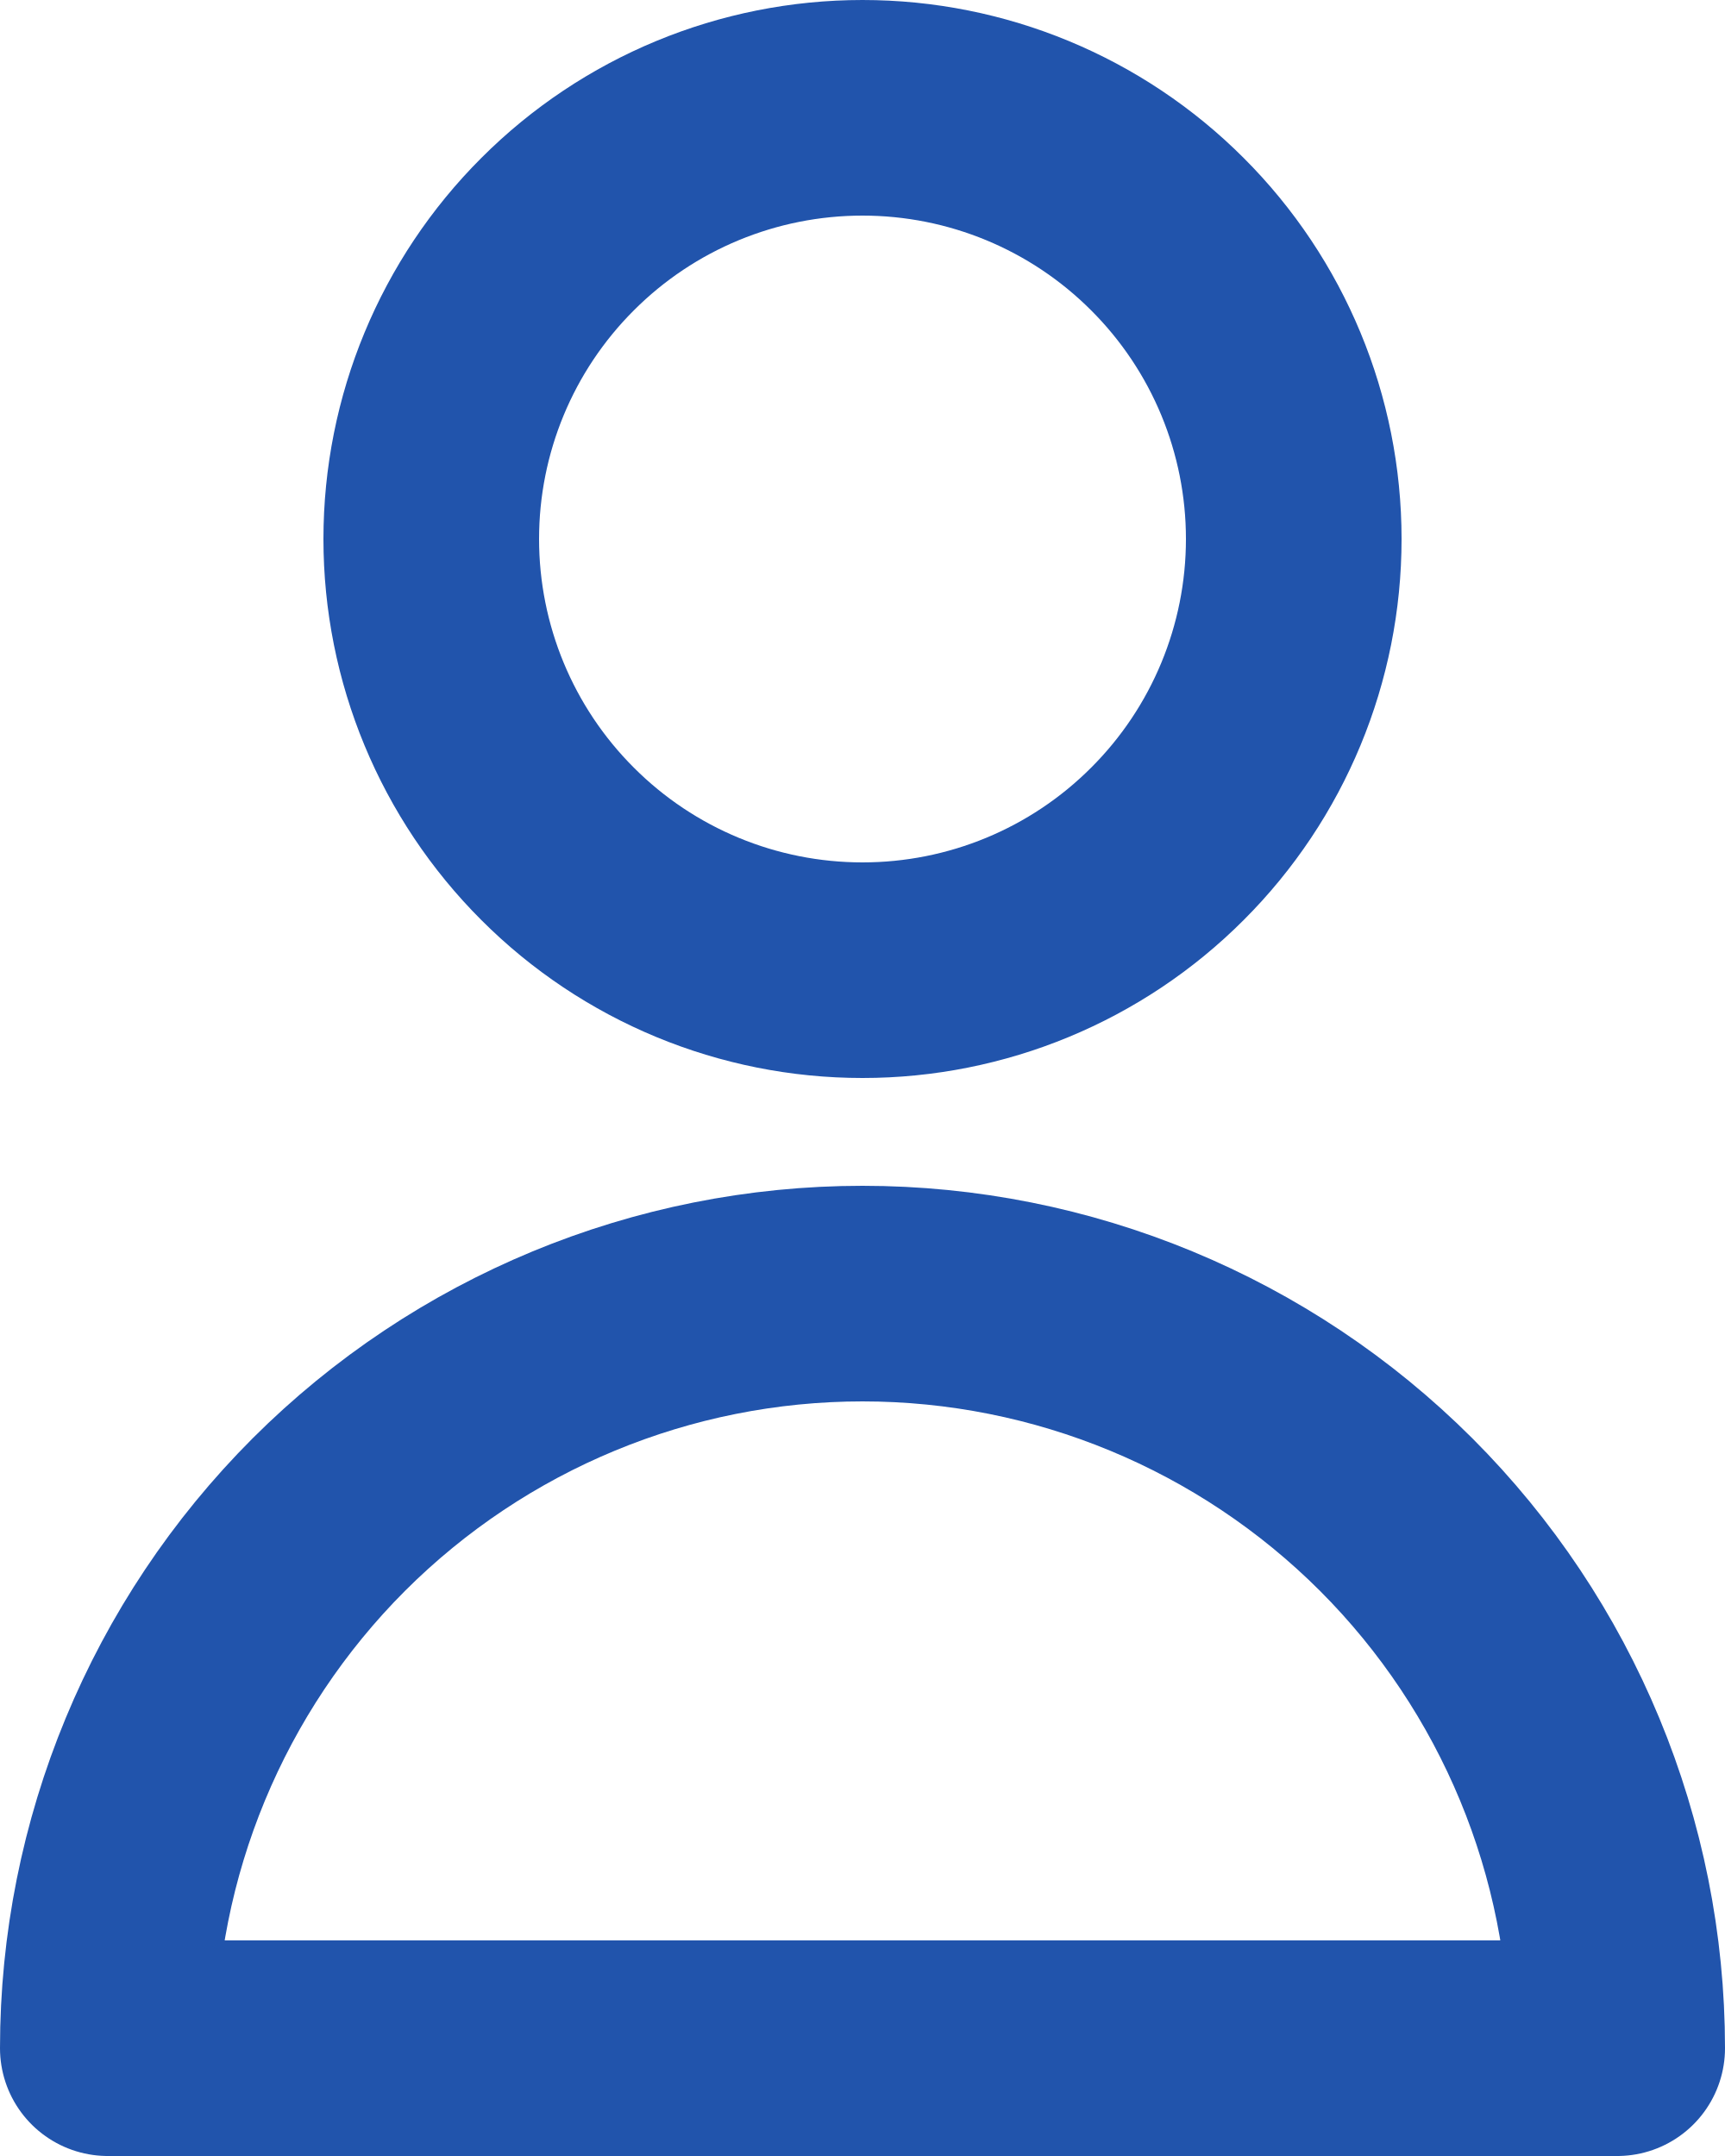
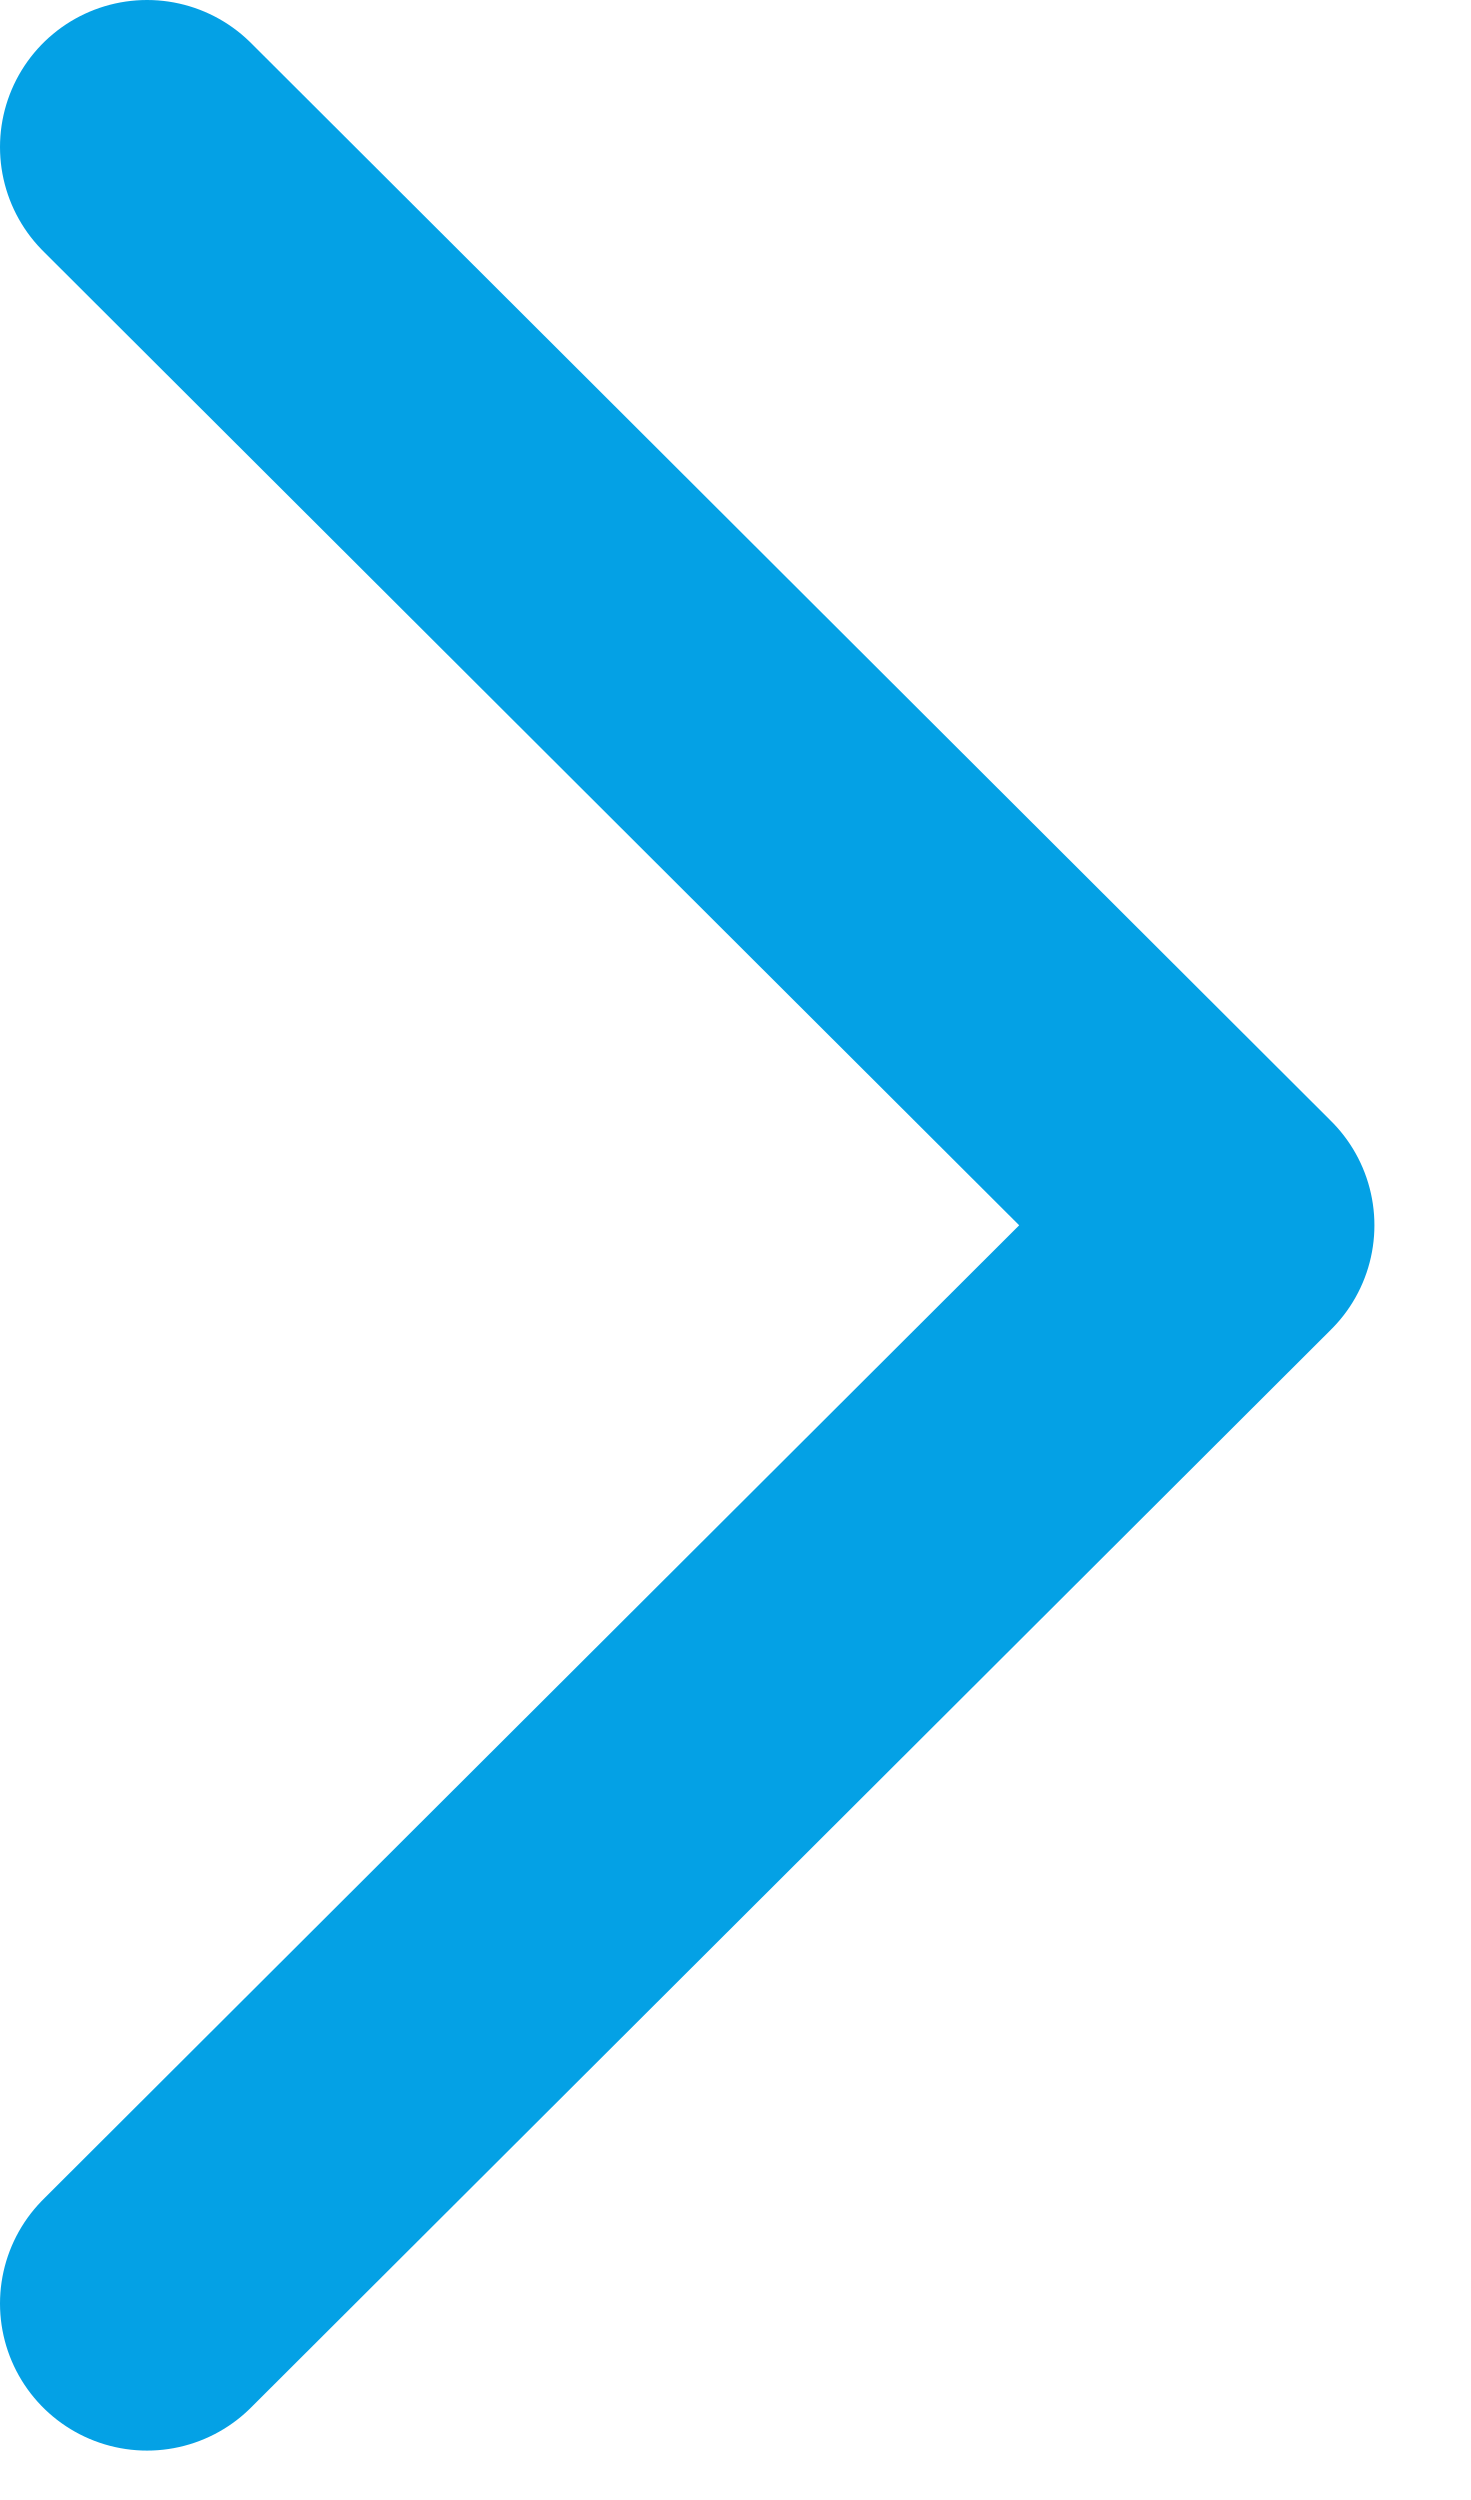
- <svg xmlns="http://www.w3.org/2000/svg" width="16" height="20" viewBox="0 0 16 20" fill="none">
-   <path d="M12 5C12 6.061 11.579 7.078 10.828 7.828C10.078 8.579 9.061 9 8 9C6.939 9 5.922 8.579 5.172 7.828C4.421 7.078 4 6.061 4 5C4 3.939 4.421 2.922 5.172 2.172C5.922 1.421 6.939 1 8 1C9.061 1 10.078 1.421 10.828 2.172C11.579 2.922 12 3.939 12 5V5ZM8 12C6.143 12 4.363 12.738 3.05 14.05C1.738 15.363 1 17.143 1 19H15C15 17.143 14.262 15.363 12.95 14.05C11.637 12.738 9.857 12 8 12V12Z" stroke="#2154AC" stroke-width="2" stroke-linecap="round" stroke-linejoin="round" />
+ <svg xmlns="http://www.w3.org/2000/svg" width="10" height="17" viewBox="0 0 10 17" fill="none">
+   <path d="M1 15.664L8.346 8.332L1 1" stroke="#04A1E5" stroke-width="2" stroke-linecap="round" stroke-linejoin="round" />
</svg>
